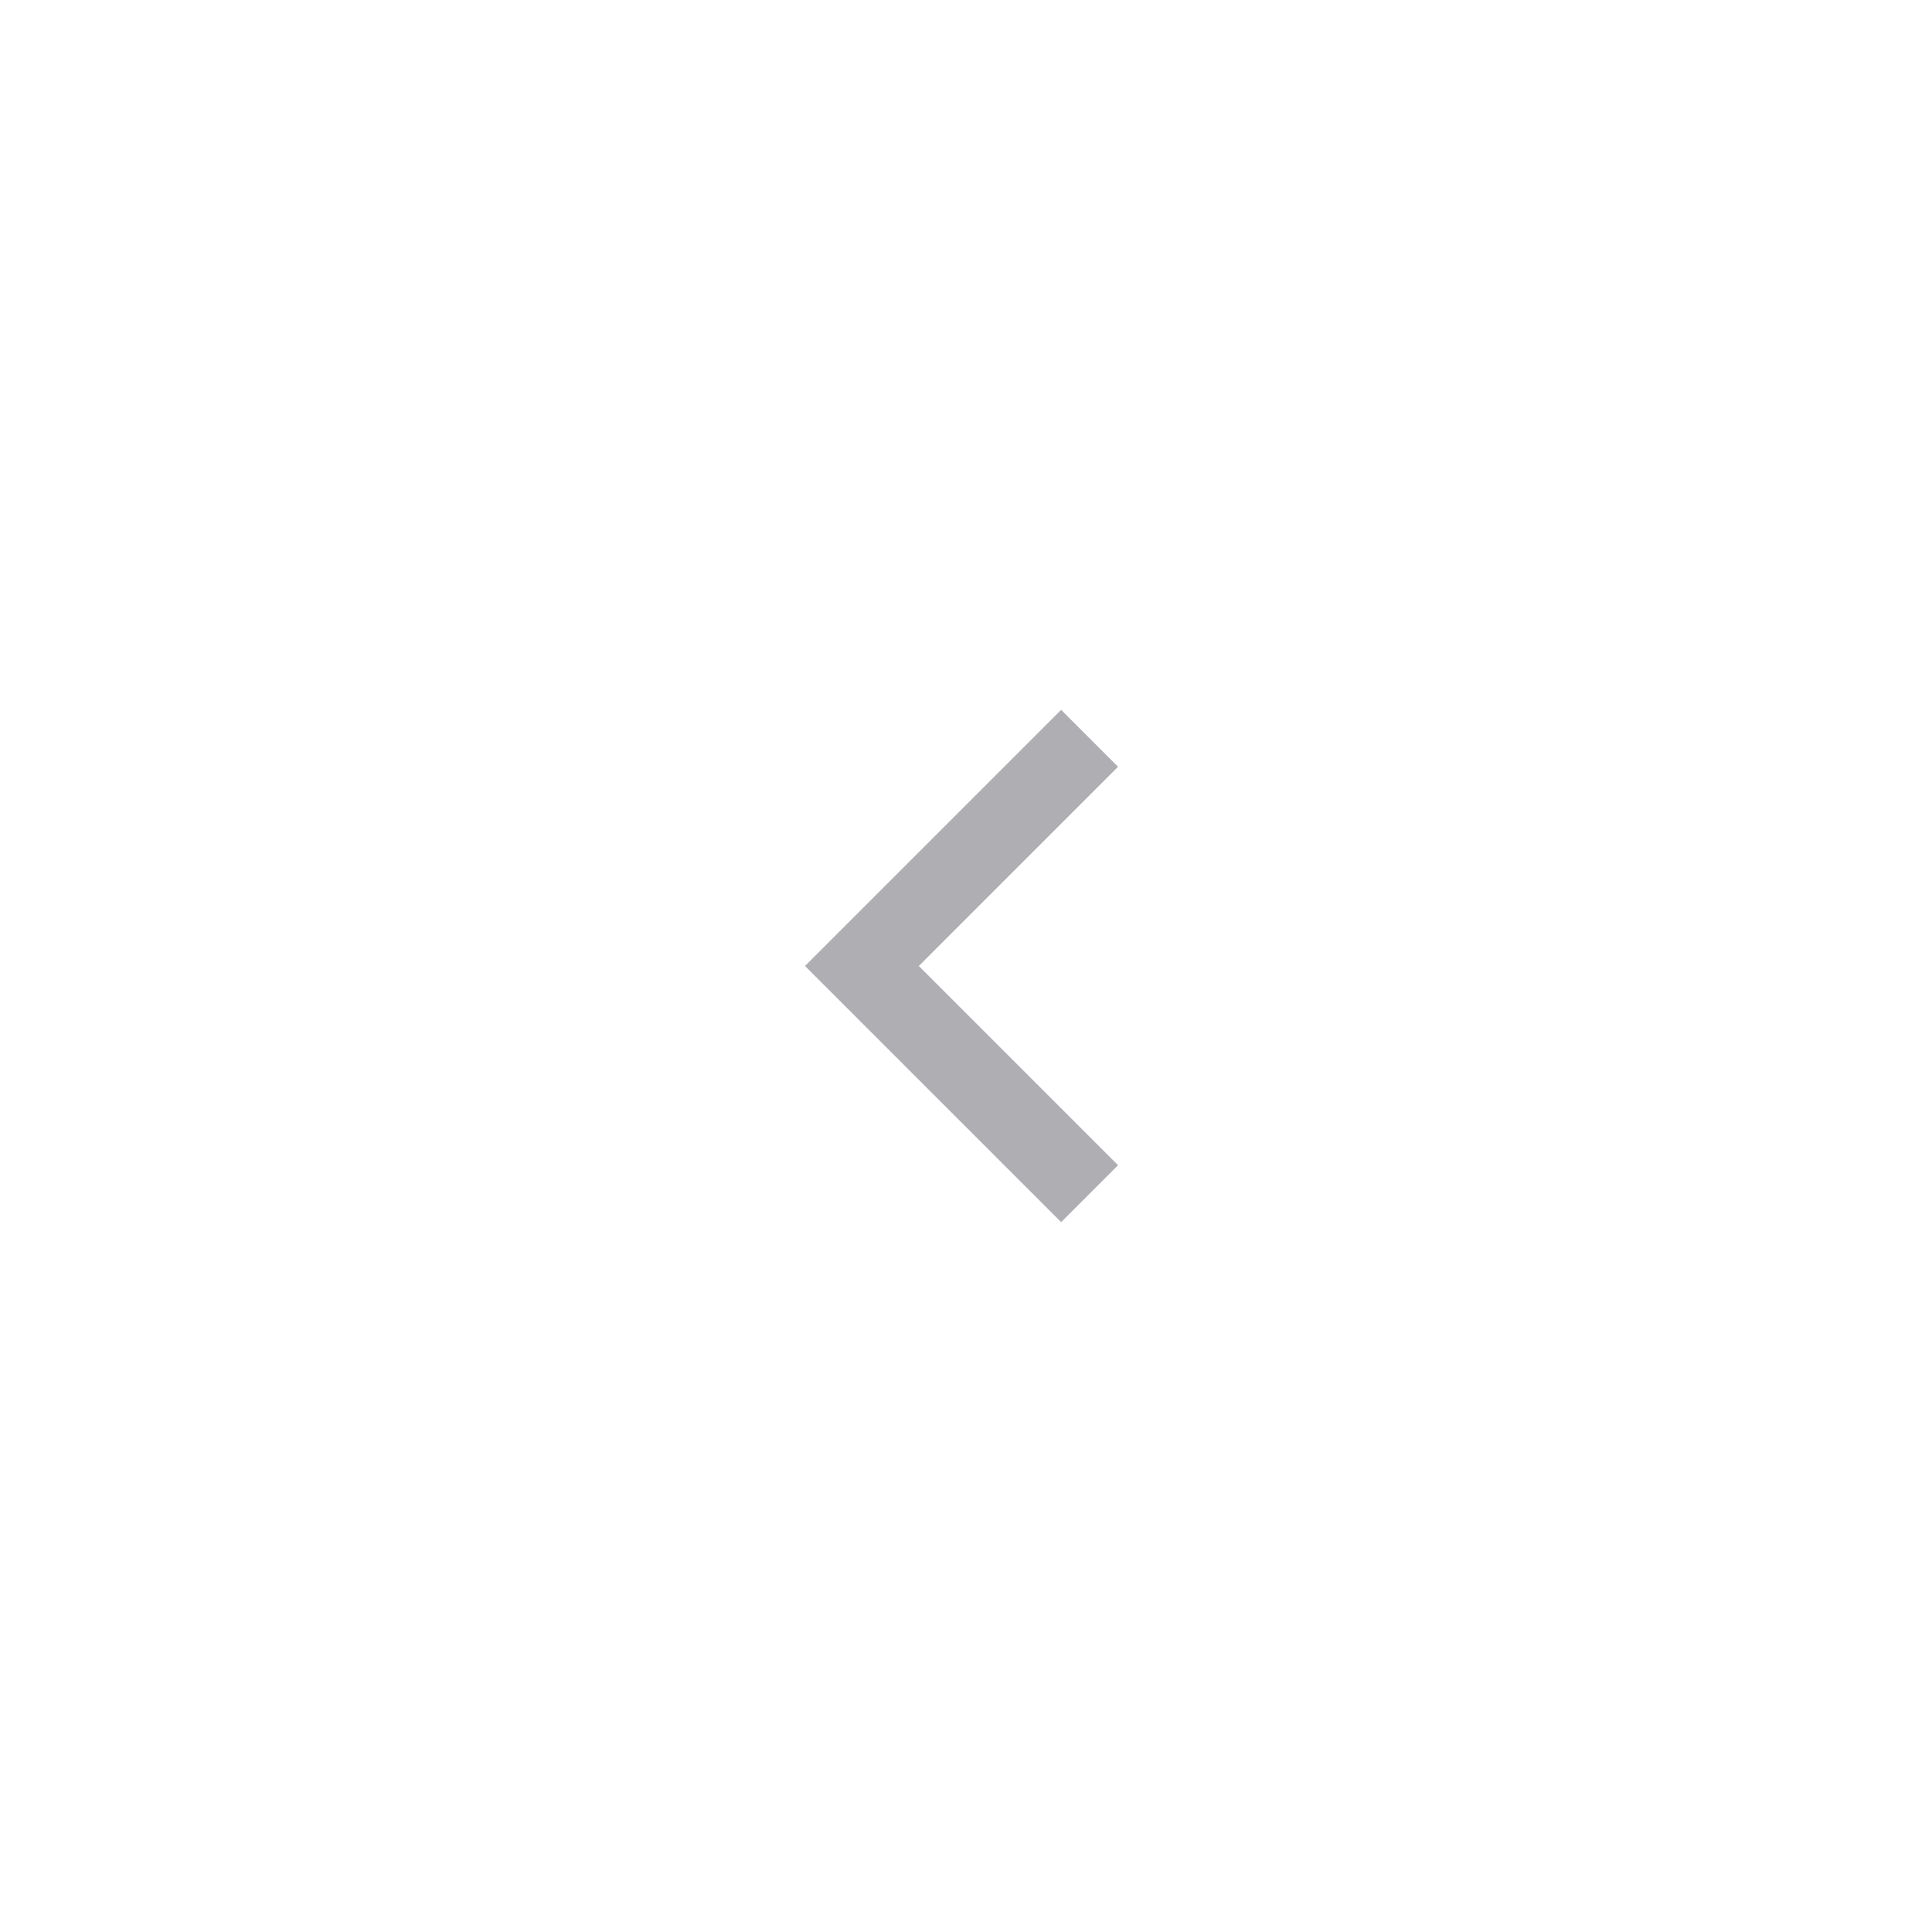
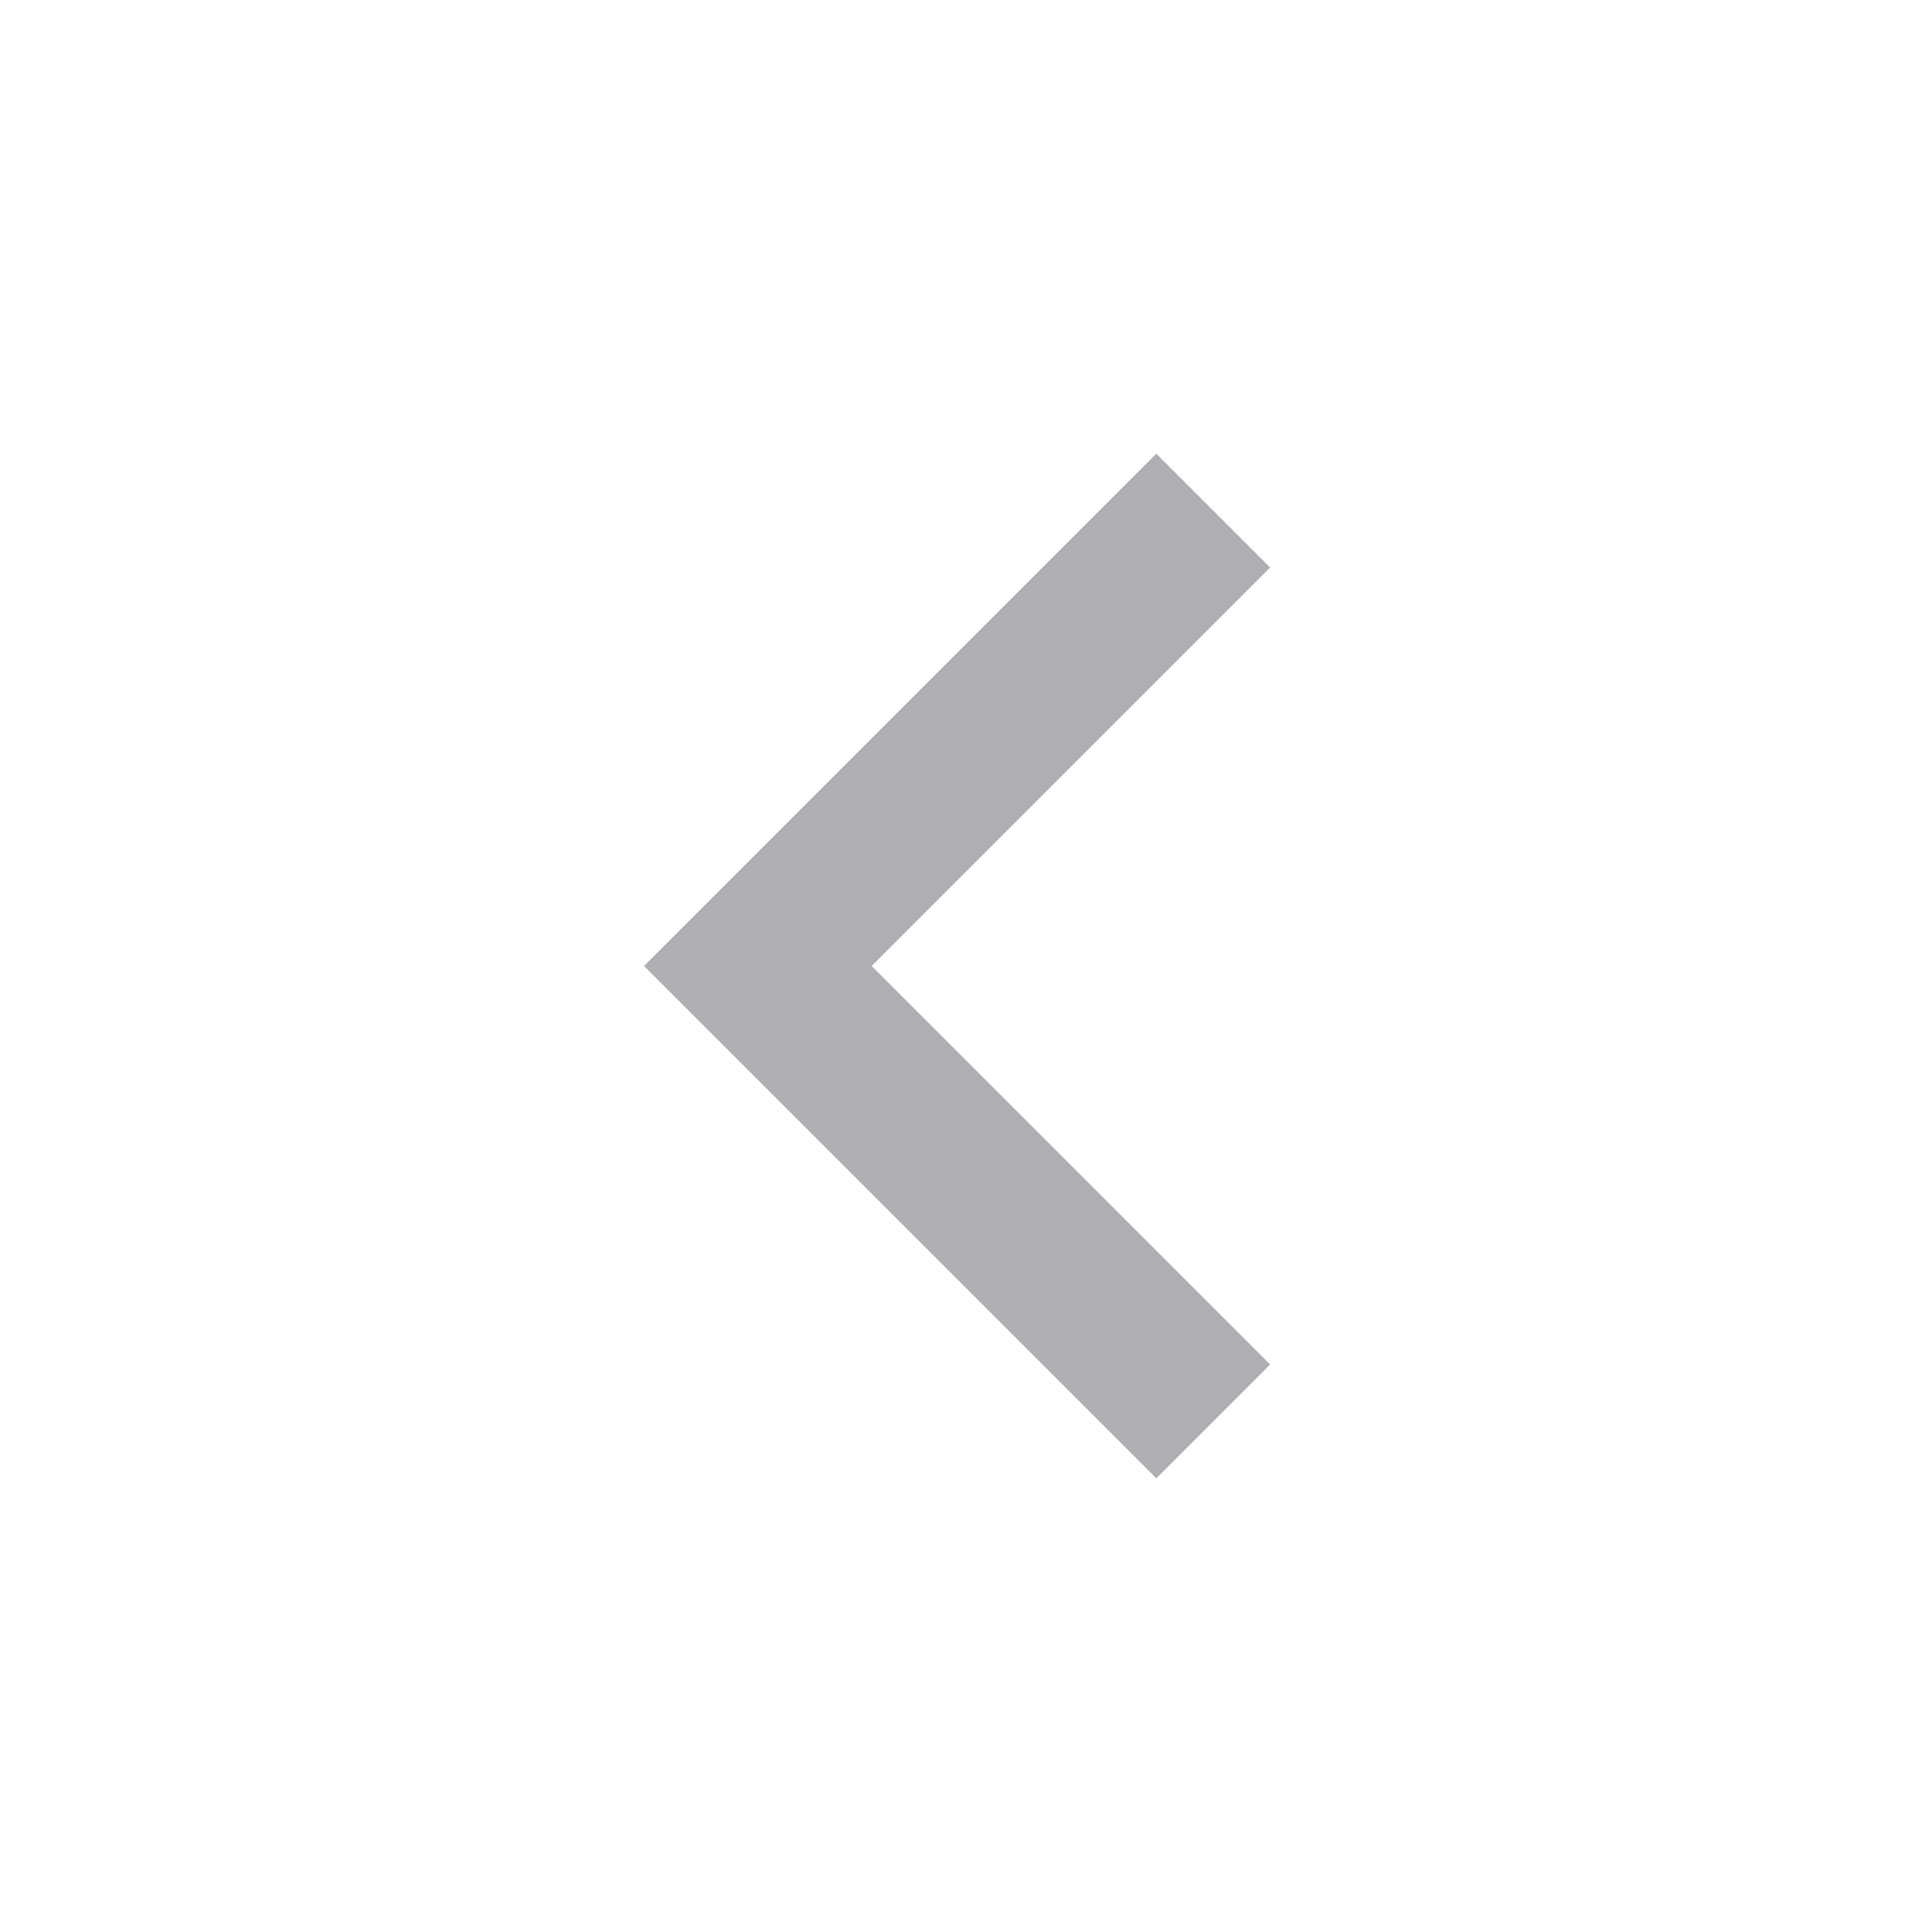
- <svg xmlns="http://www.w3.org/2000/svg" width="48" height="48" viewBox="0 0 48 48" fill="none">
-   <path d="M22.828 24L27.778 28.95L26.364 30.364L20 24L26.364 17.636L27.778 19.05L22.828 24Z" fill="#AEAEB3" />
+ <svg xmlns="http://www.w3.org/2000/svg" width="24" height="24" viewBox="0 0 24 24" fill="none">
+   <path d="M10.828 12L15.778 16.95L14.364 18.364L8 12L14.364 5.636L15.778 7.05L10.828 12Z" fill="#AEAEB3" />
</svg>
